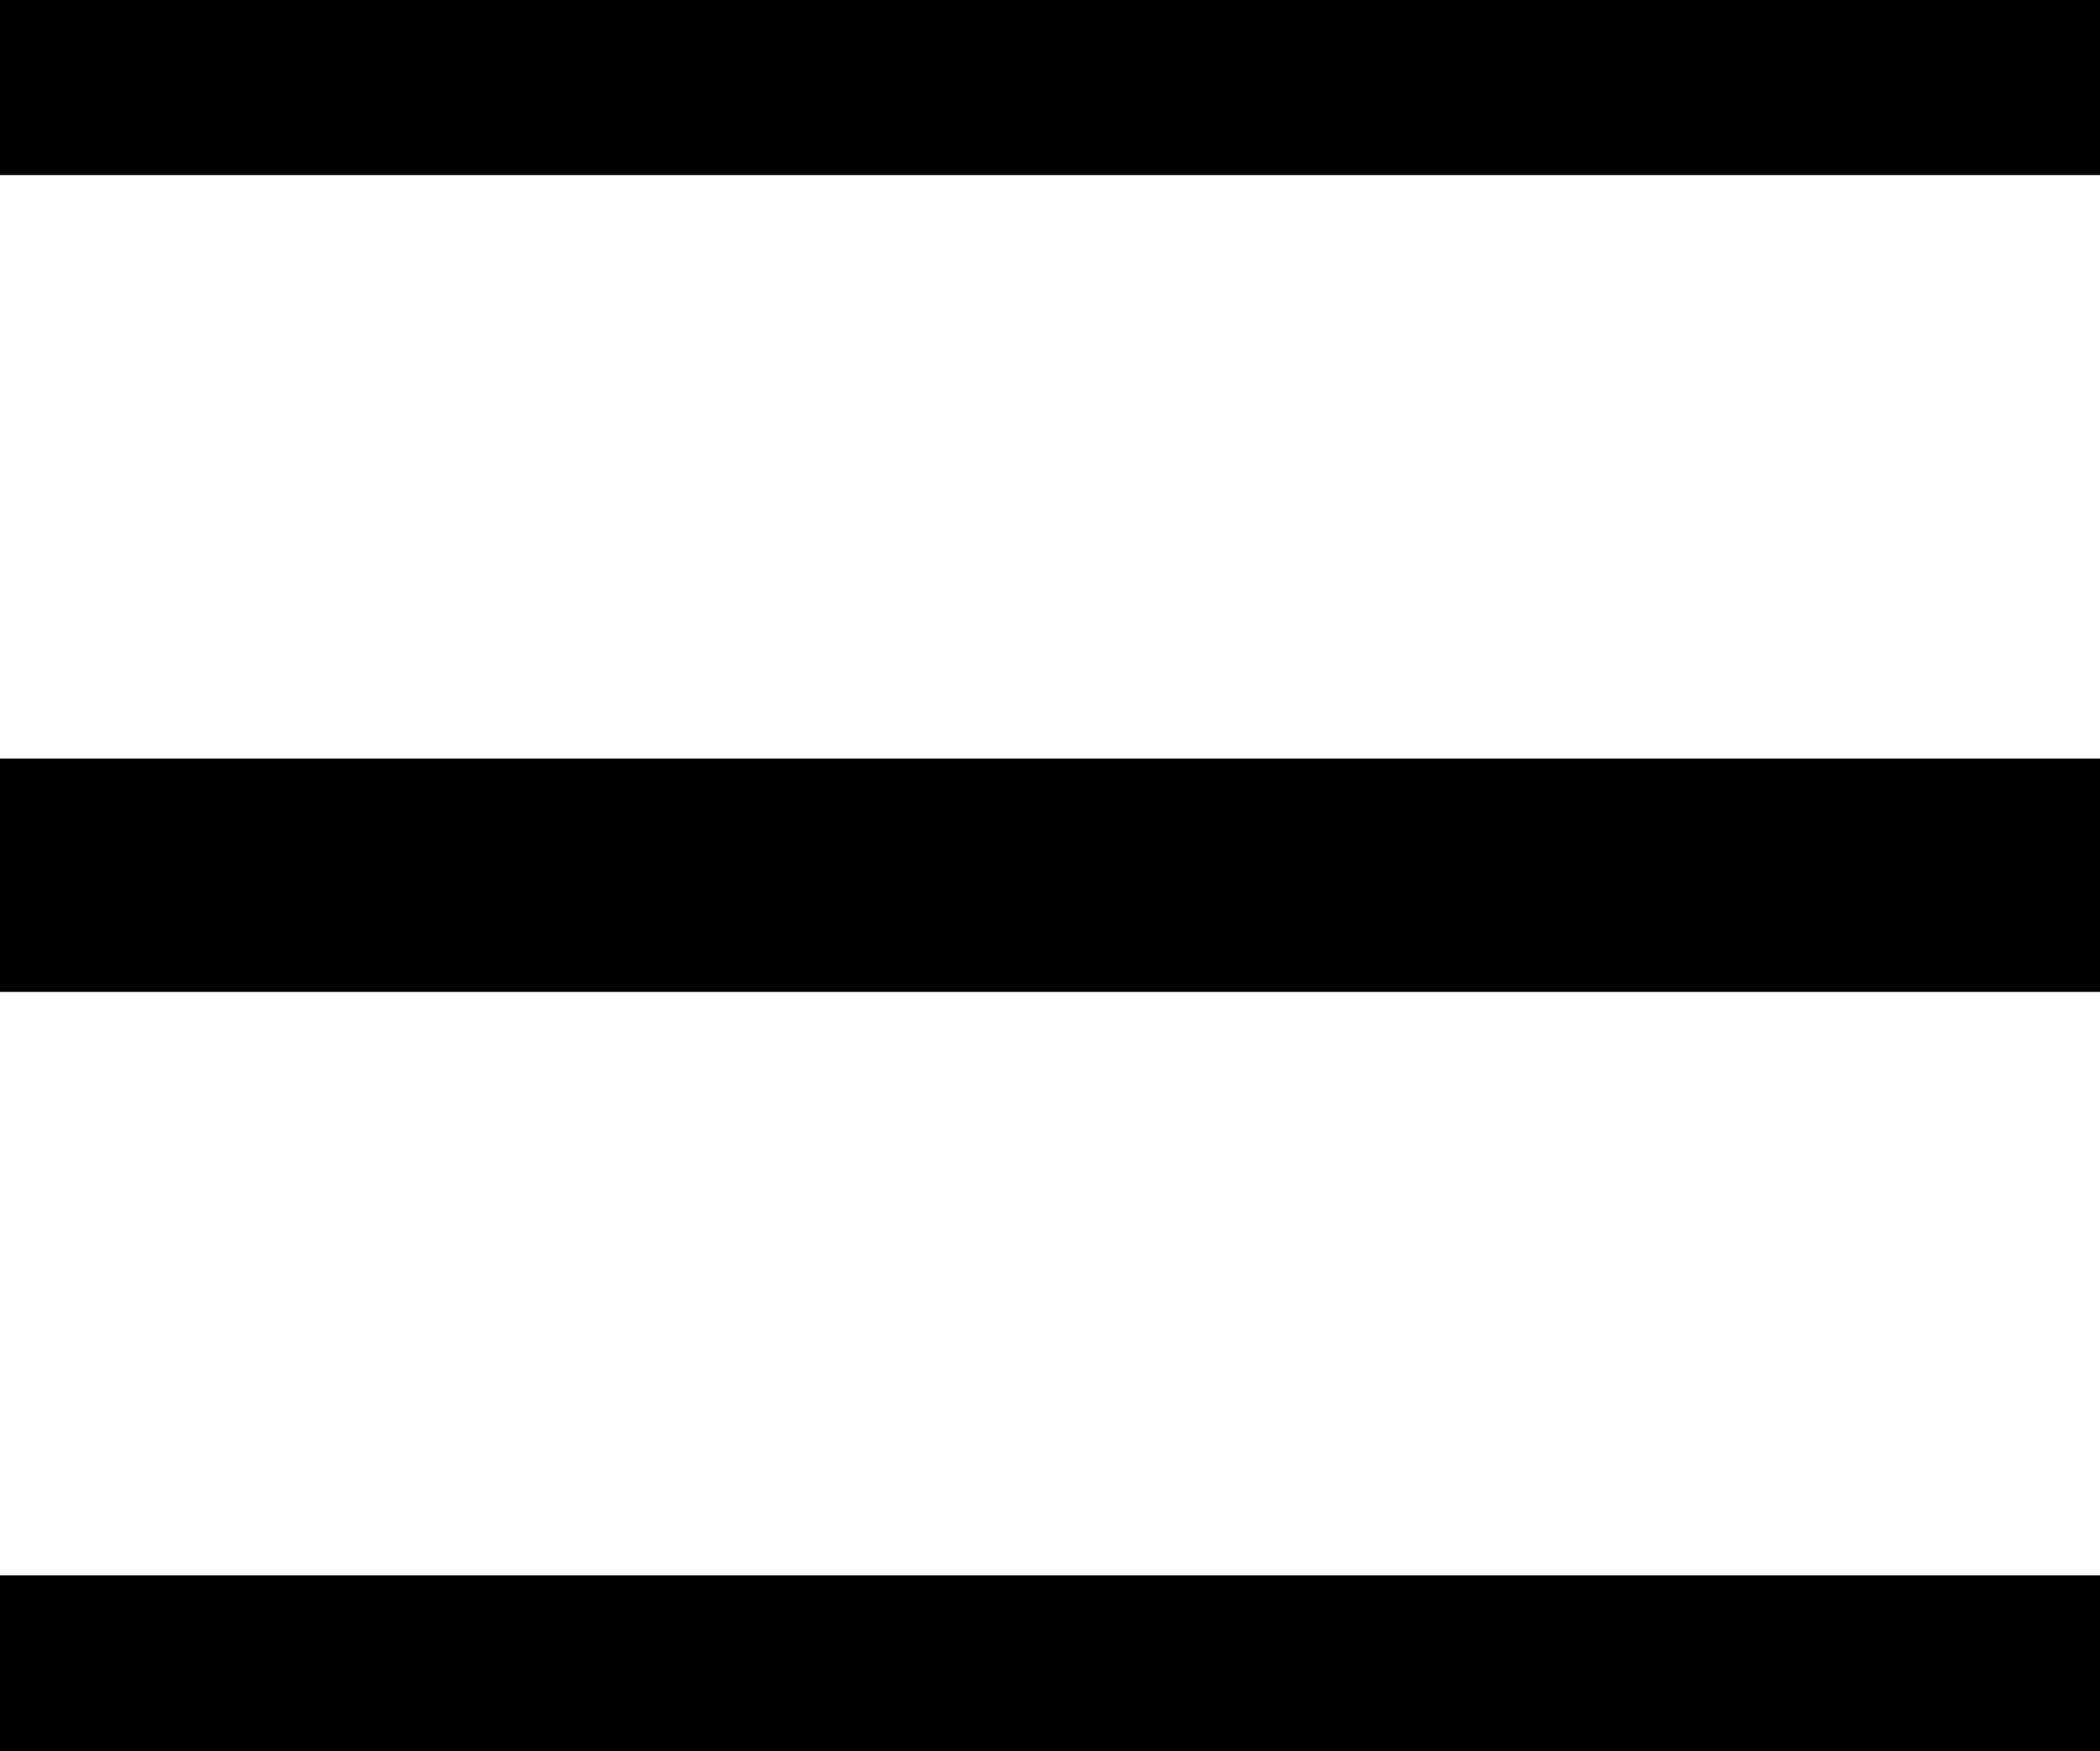
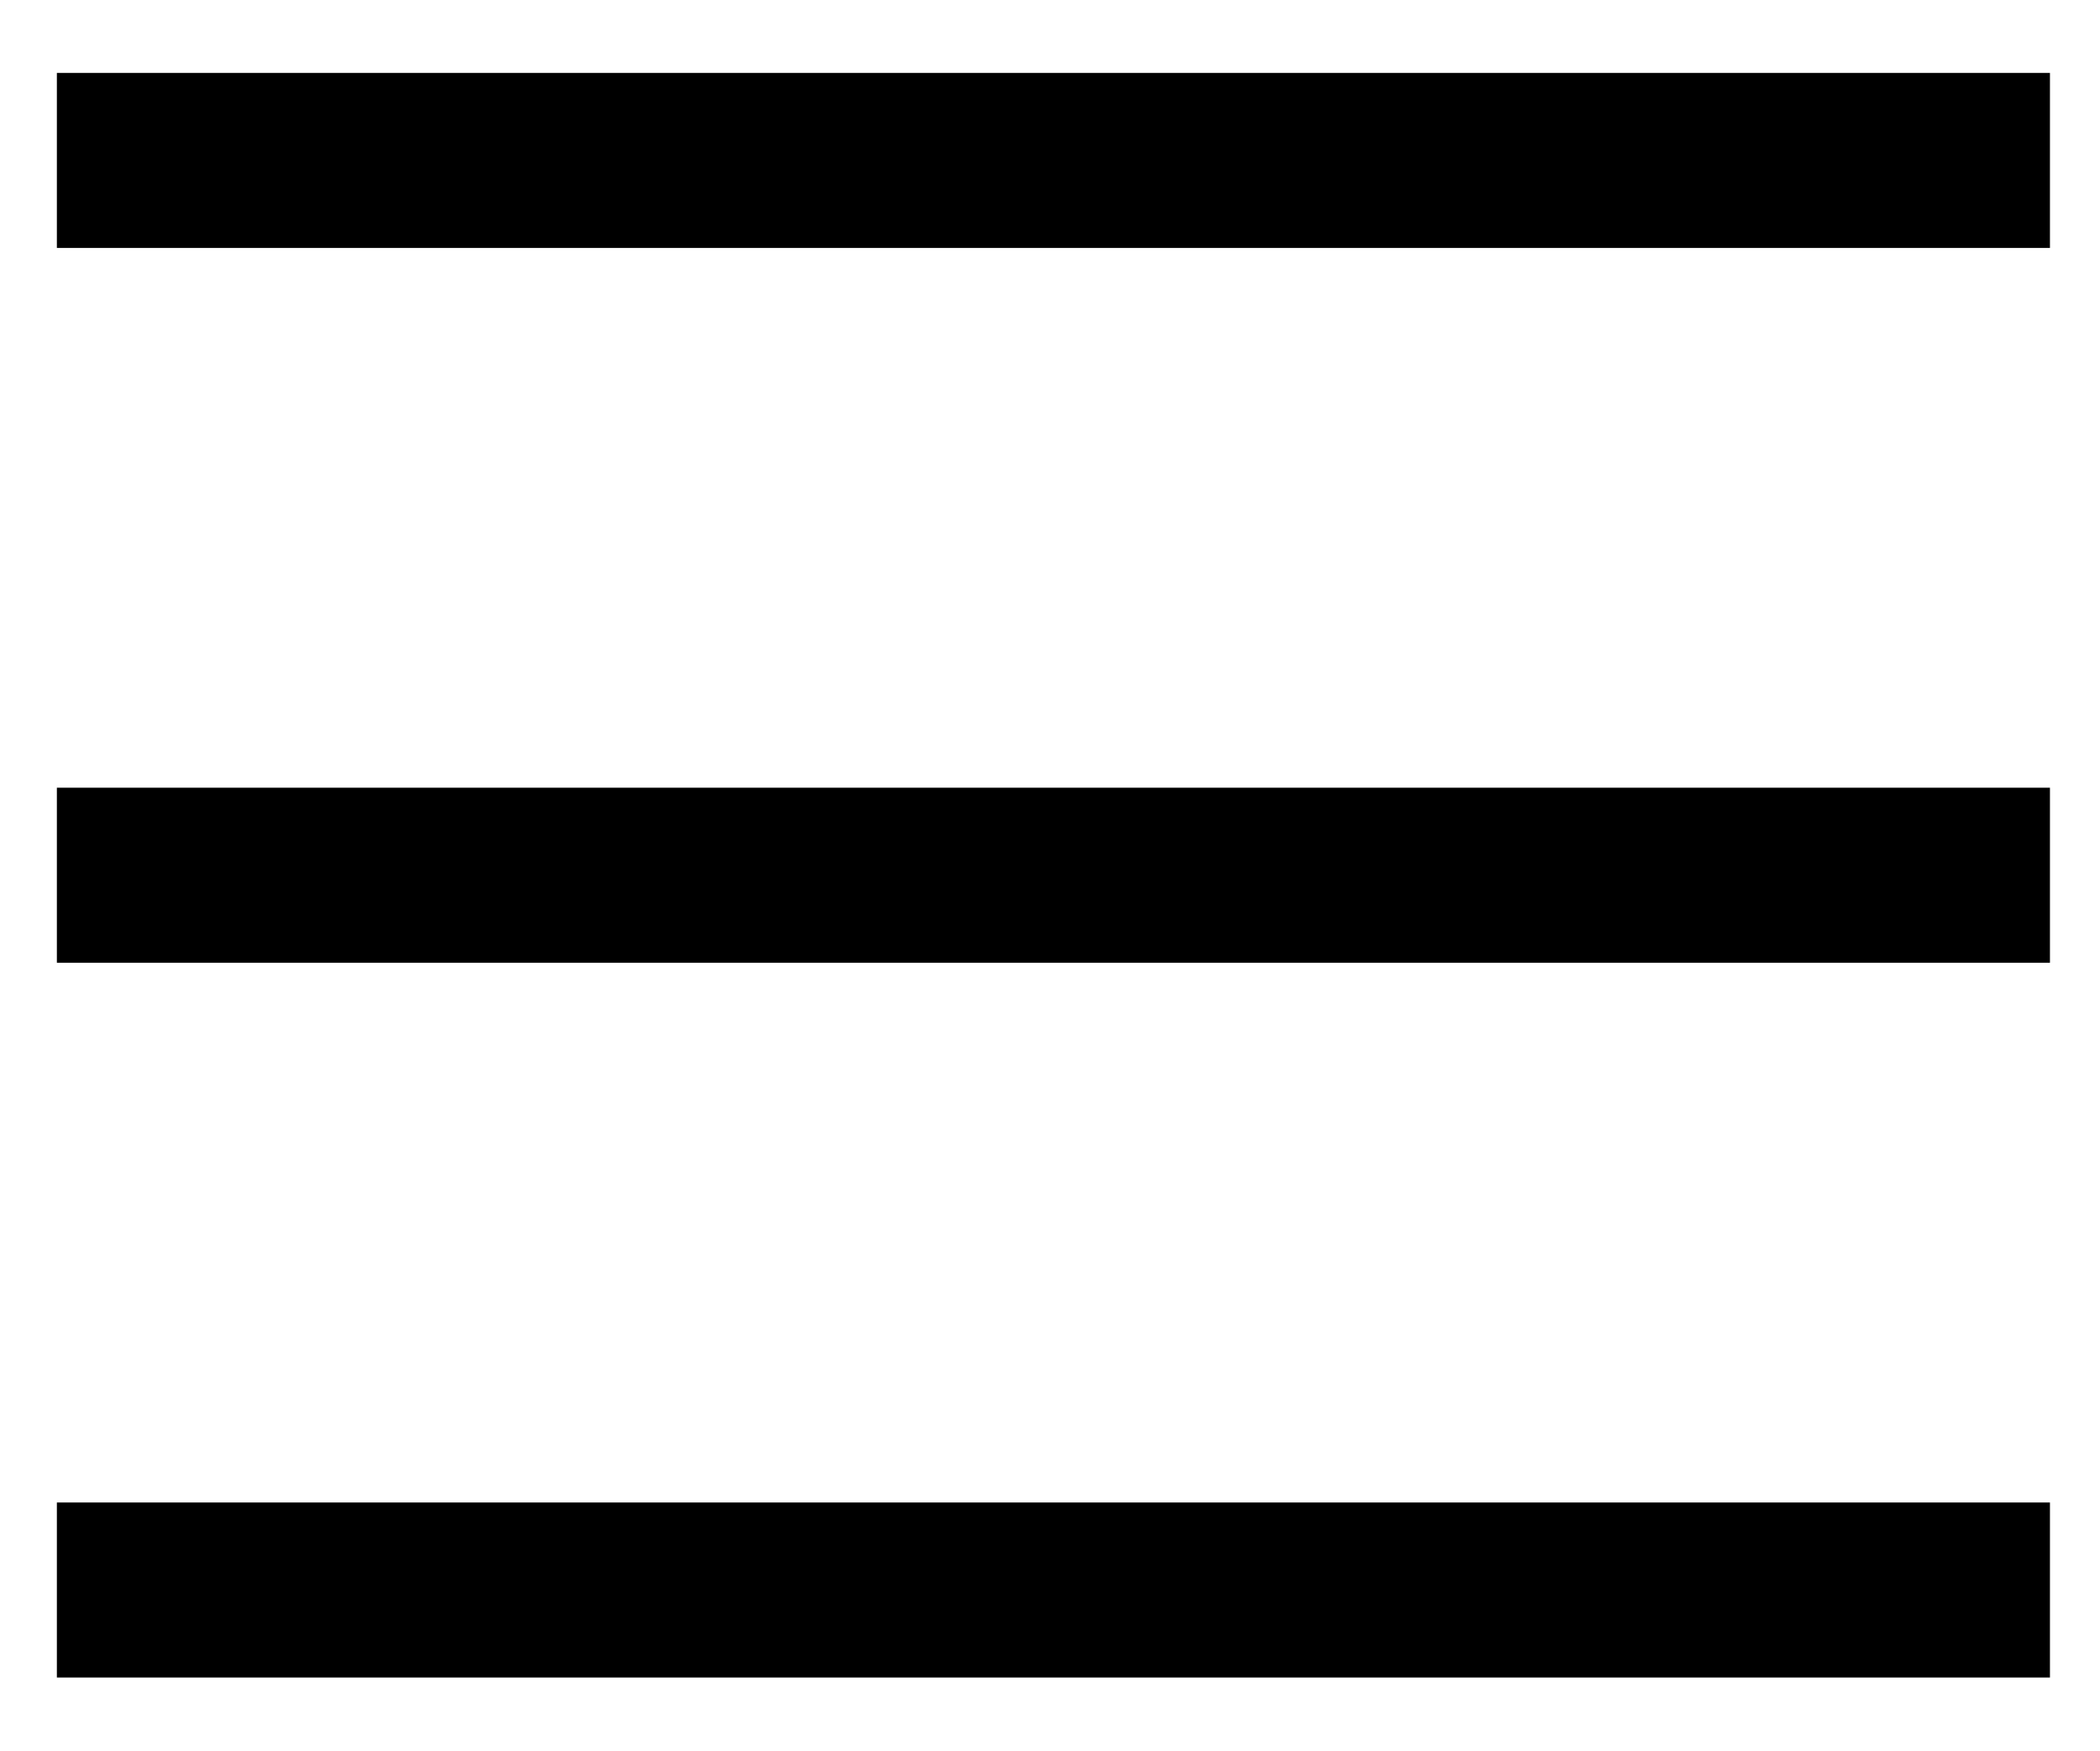
- <svg xmlns="http://www.w3.org/2000/svg" width="18px" height="15px" viewBox="0 0 18 15" version="1.1">
+ <svg xmlns="http://www.w3.org/2000/svg" width="24px" height="20px" viewBox="0 0 24 20" version="1.1">
  <defs />
-   <g id="Symbols" stroke="none" stroke-width="1" fill="none" fill-rule="evenodd" stroke-linecap="square">
-     <g id="Hamburger_Mobile" stroke-width="2" stroke="#000000">
-       <g id="Hamburger">
-         <path d="M0.375,0.5 L17.69,0.5" id="Line-2" />
-         <path d="M0.375,7.5 L17.69,7.5" id="Line-2-Copy" />
-         <path d="M0.375,14.5 L17.69,14.5" id="Line-2-Copy-2" />
+   <g id="Mobile-Flow" stroke="none" stroke-width="1" fill="none" fill-rule="evenodd" stroke-linecap="square">
+     <g id="1.-Homescreen-Scroll-2-Copy" transform="translate(-280, -50)" stroke="#000000">
+       <g id="Hamburger_Mobile" transform="translate(280, 50)">
+         <g id="Hamburger" transform="translate(1.2, 1.25)">
+           <path d="M0.45,0.583 L21.228,0.583" id="Line-2" stroke-width="2" />
+           <path d="M0.45,8.75 L21.228,8.75" id="Line-2-Copy" stroke-width="2" />
+           <path d="M0.45,16.917 L21.228,16.917" id="Line-2-Copy-2" stroke-width="2" />
+         </g>
      </g>
    </g>
  </g>
</svg>
